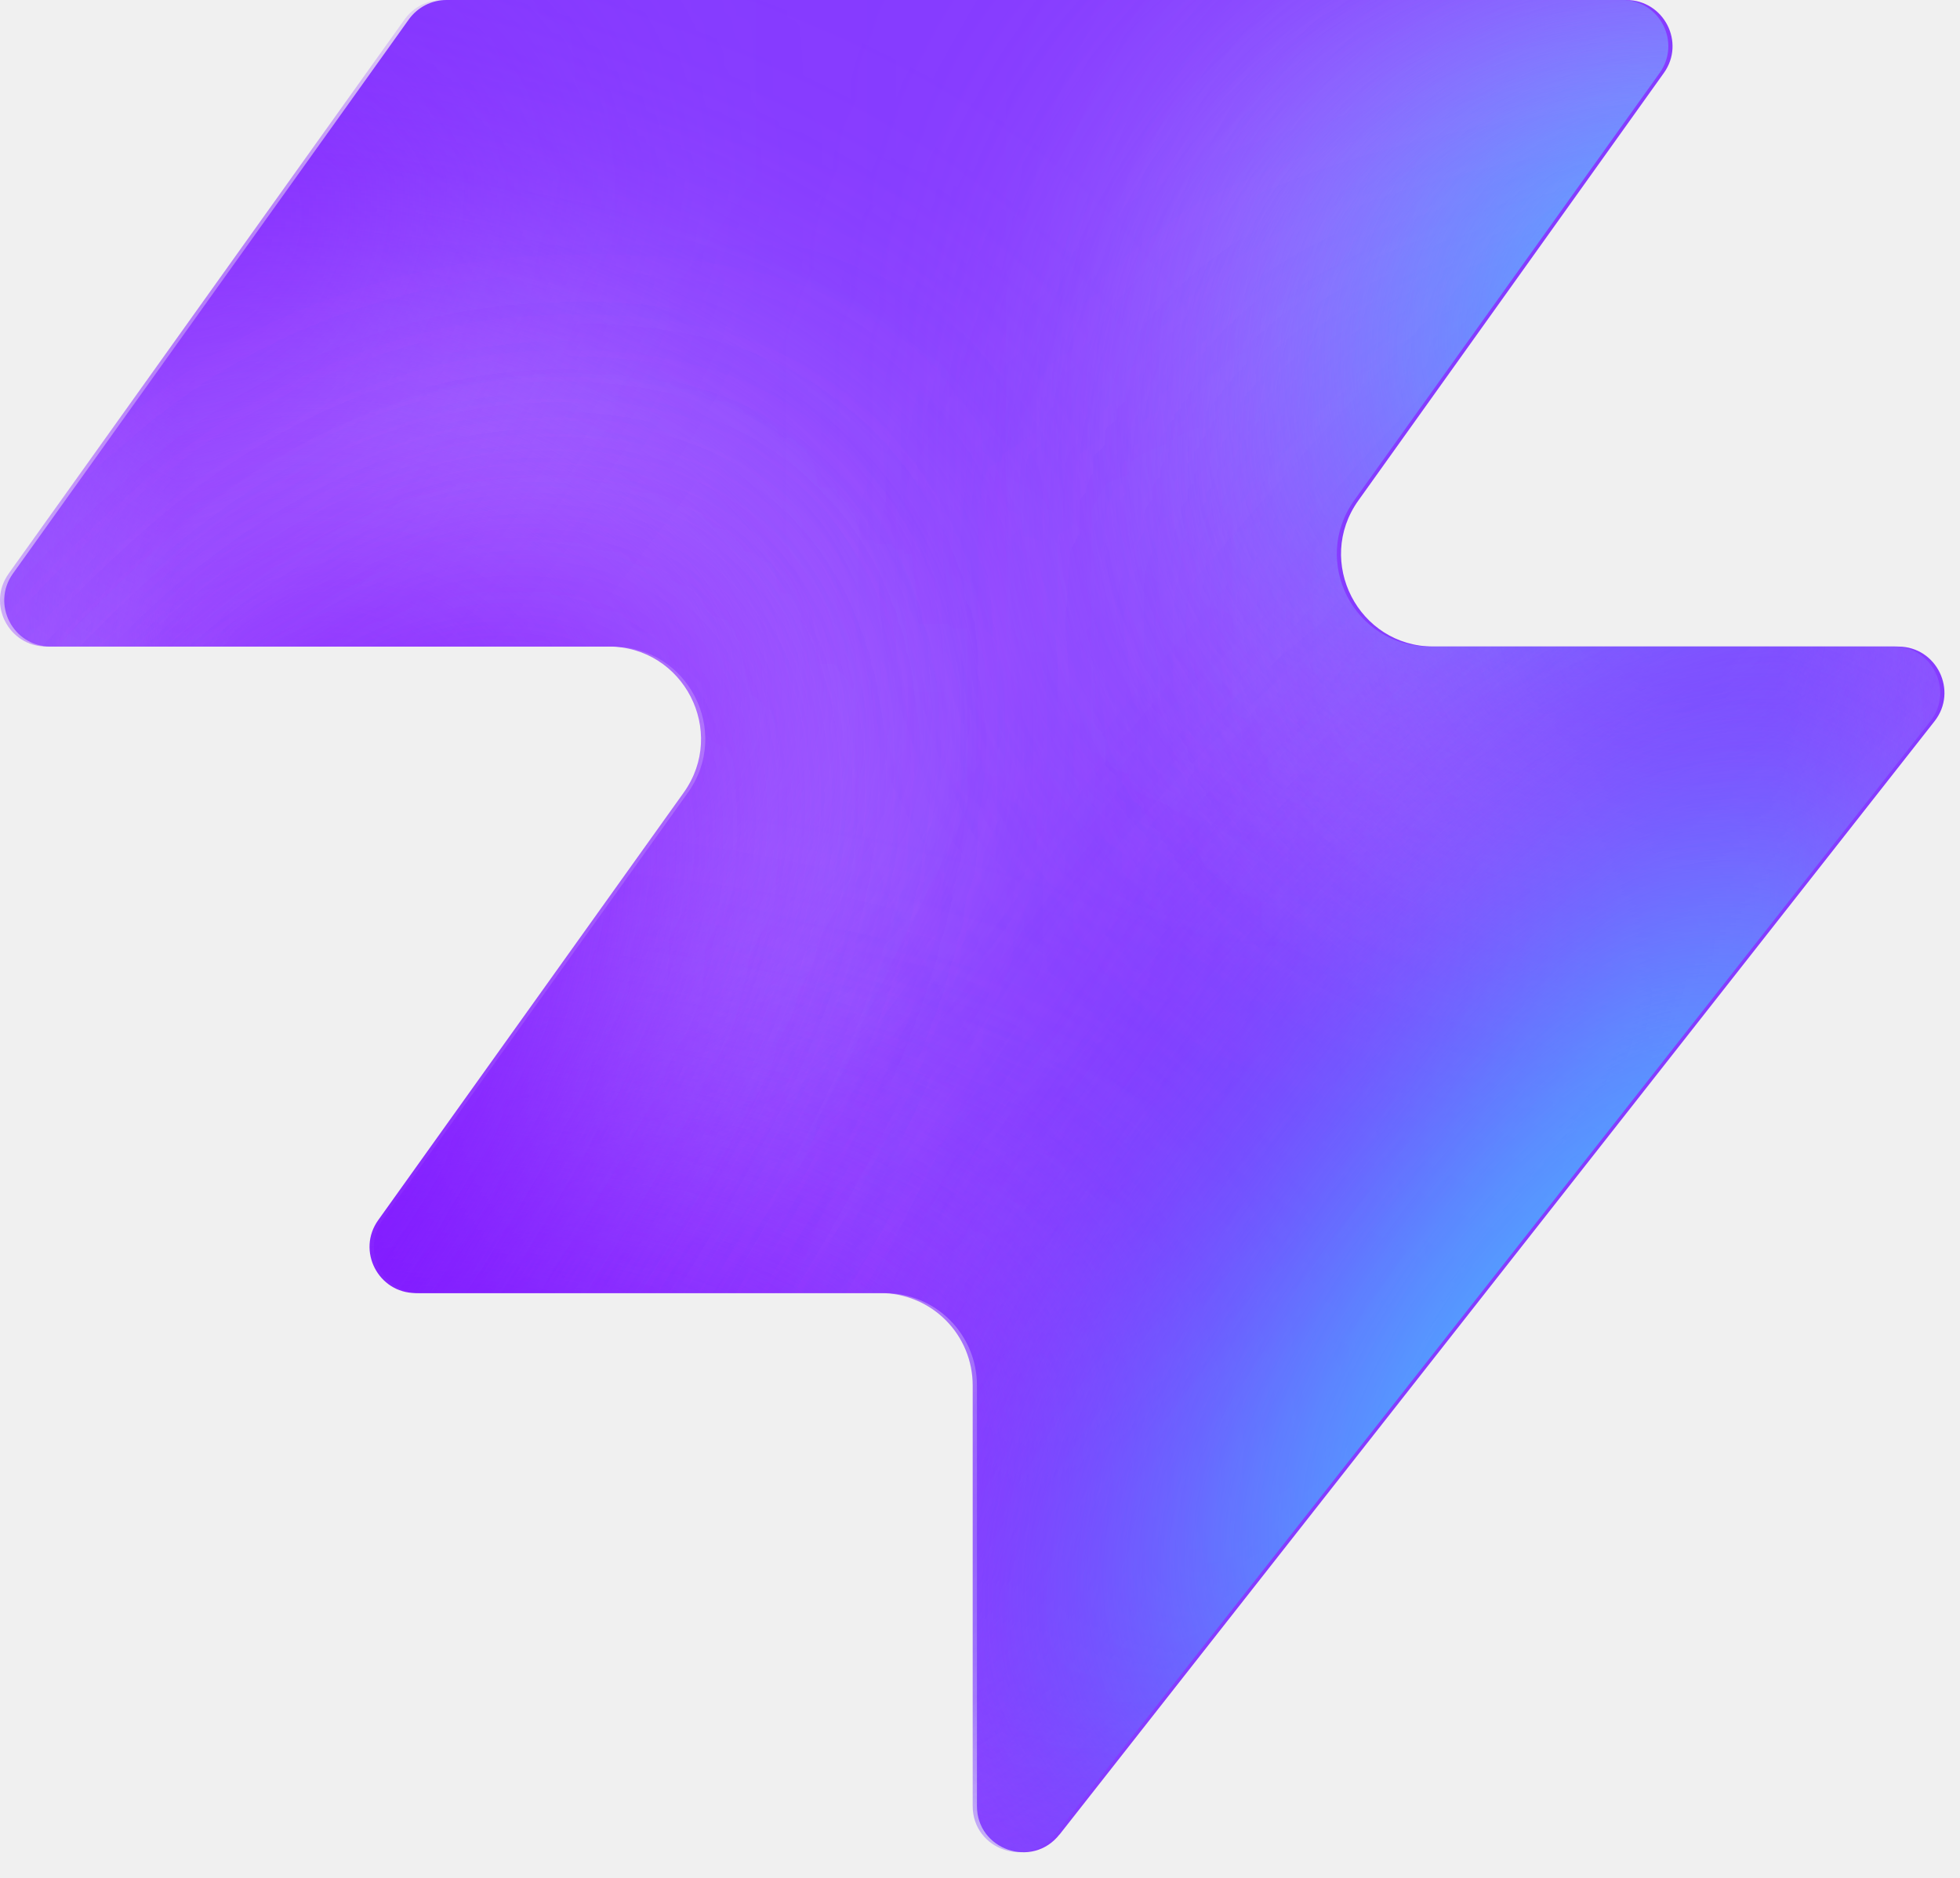
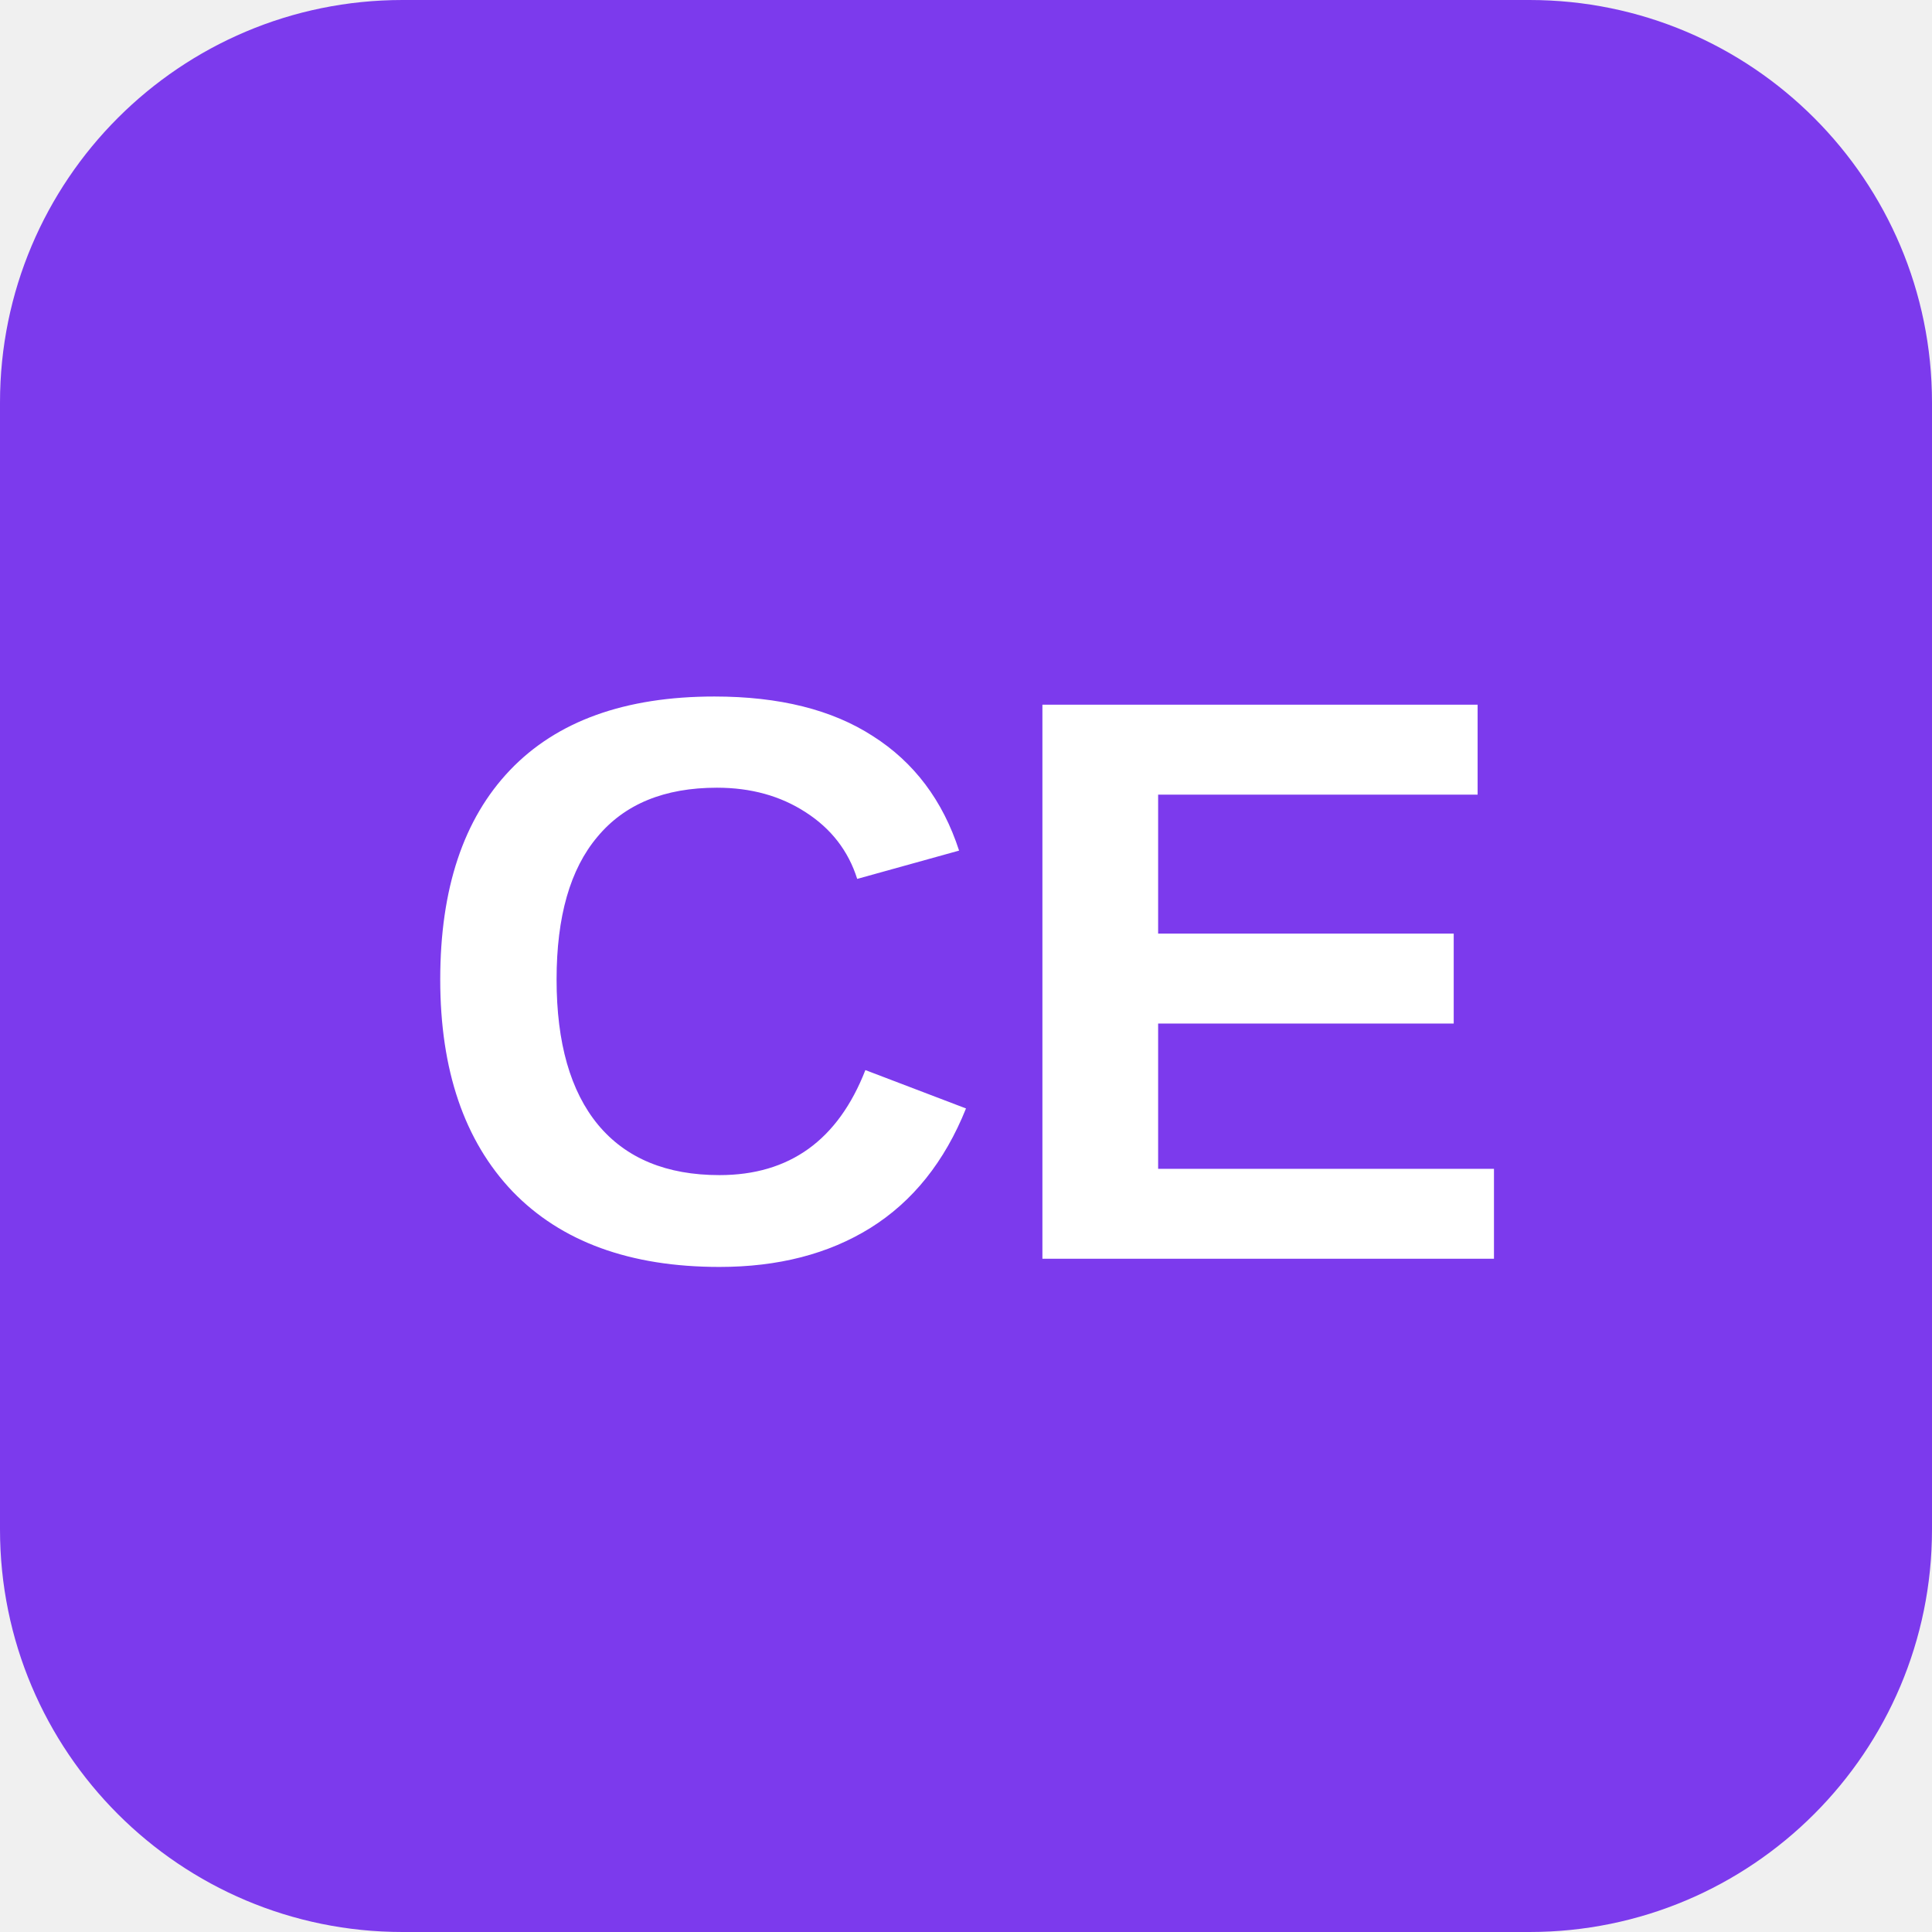
- <svg xmlns="http://www.w3.org/2000/svg" width="48" height="46" fill="none" viewBox="0 0 48 46">
-   <path fill="#863bff" d="M25.946 44.938c-.664.845-2.021.375-2.021-.698V33.937a2.26 2.26 0 0 0-2.262-2.262H10.287c-.92 0-1.456-1.04-.92-1.788l7.48-10.471c1.07-1.497 0-3.578-1.842-3.578H1.237c-.92 0-1.456-1.04-.92-1.788L10.013.474c.214-.297.556-.474.92-.474h28.894c.92 0 1.456 1.04.92 1.788l-7.48 10.471c-1.07 1.498 0 3.579 1.842 3.579h11.377c.943 0 1.473 1.088.89 1.83L25.947 44.94z" style="fill:#863bff;fill:color(display-p3 .525 .23 1);fill-opacity:1" />
-   <mask id="a" width="48" height="46" x="0" y="0" maskUnits="userSpaceOnUse" style="mask-type:alpha">
-     <path fill="#000" d="M25.842 44.938c-.664.844-2.021.375-2.021-.698V33.937a2.26 2.26 0 0 0-2.262-2.262H10.183c-.92 0-1.456-1.04-.92-1.788l7.48-10.471c1.07-1.498 0-3.579-1.842-3.579H1.133c-.92 0-1.456-1.04-.92-1.787L9.91.473c.214-.297.556-.474.92-.474h28.894c.92 0 1.456 1.04.92 1.788l-7.48 10.471c-1.07 1.498 0 3.578 1.842 3.578h11.377c.943 0 1.473 1.088.89 1.832L25.843 44.94z" style="fill:#000;fill-opacity:1" />
-   </mask>
-   <g mask="url(#a)">
-     <g filter="url(#b)">
-       <ellipse cx="5.508" cy="14.704" fill="#ede6ff" rx="5.508" ry="14.704" style="fill:#ede6ff;fill:color(display-p3 .927 .903 1);fill-opacity:1" transform="matrix(.00324 1 1 -.00324 -4.47 31.516)" />
-     </g>
-     <g filter="url(#c)">
-       <ellipse cx="10.399" cy="29.851" fill="#ede6ff" rx="10.399" ry="29.851" style="fill:#ede6ff;fill:color(display-p3 .927 .903 1);fill-opacity:1" transform="matrix(.00324 1 1 -.00324 -39.328 7.883)" />
-     </g>
-     <g filter="url(#d)">
-       <ellipse cx="5.508" cy="30.487" fill="#7e14ff" rx="5.508" ry="30.487" style="fill:#7e14ff;fill:color(display-p3 .492 .077 1);fill-opacity:1" transform="rotate(89.814 -25.913 -14.639)scale(1 -1)" />
-     </g>
-     <g filter="url(#e)">
-       <ellipse cx="5.508" cy="30.599" fill="#7e14ff" rx="5.508" ry="30.599" style="fill:#7e14ff;fill:color(display-p3 .492 .077 1);fill-opacity:1" transform="rotate(89.814 -32.644 -3.334)scale(1 -1)" />
-     </g>
-     <g filter="url(#f)">
-       <ellipse cx="5.508" cy="30.599" fill="#7e14ff" rx="5.508" ry="30.599" style="fill:#7e14ff;fill:color(display-p3 .492 .077 1);fill-opacity:1" transform="matrix(.00324 1 1 -.00324 -34.34 30.47)" />
-     </g>
-     <g filter="url(#g)">
-       <ellipse cx="14.072" cy="22.078" fill="#ede6ff" rx="14.072" ry="22.078" style="fill:#ede6ff;fill:color(display-p3 .927 .903 1);fill-opacity:1" transform="rotate(93.35 24.506 48.493)scale(-1 1)" />
-     </g>
-     <g filter="url(#h)">
-       <ellipse cx="3.47" cy="21.501" fill="#7e14ff" rx="3.47" ry="21.501" style="fill:#7e14ff;fill:color(display-p3 .492 .077 1);fill-opacity:1" transform="rotate(89.009 28.708 47.59)scale(-1 1)" />
-     </g>
-     <g filter="url(#i)">
-       <ellipse cx="3.47" cy="21.501" fill="#7e14ff" rx="3.47" ry="21.501" style="fill:#7e14ff;fill:color(display-p3 .492 .077 1);fill-opacity:1" transform="rotate(89.009 28.708 47.59)scale(-1 1)" />
-     </g>
-     <g filter="url(#j)">
-       <ellipse cx=".387" cy="8.972" fill="#7e14ff" rx="4.407" ry="29.108" style="fill:#7e14ff;fill:color(display-p3 .492 .077 1);fill-opacity:1" transform="rotate(39.51 .387 8.972)" />
-     </g>
-     <g filter="url(#k)">
-       <ellipse cx="47.523" cy="-6.092" fill="#7e14ff" rx="4.407" ry="29.108" style="fill:#7e14ff;fill:color(display-p3 .492 .077 1);fill-opacity:1" transform="rotate(37.892 47.523 -6.092)" />
-     </g>
-     <g filter="url(#l)">
-       <ellipse cx="41.412" cy="6.333" fill="#47bfff" rx="5.971" ry="9.665" style="fill:#47bfff;fill:color(display-p3 .28 .748 1);fill-opacity:1" transform="rotate(37.892 41.412 6.333)" />
-     </g>
-     <g filter="url(#m)">
-       <ellipse cx="-1.879" cy="38.332" fill="#7e14ff" rx="4.407" ry="29.108" style="fill:#7e14ff;fill:color(display-p3 .492 .077 1);fill-opacity:1" transform="rotate(37.892 -1.88 38.332)" />
-     </g>
-     <g filter="url(#n)">
-       <ellipse cx="-1.879" cy="38.332" fill="#7e14ff" rx="4.407" ry="29.108" style="fill:#7e14ff;fill:color(display-p3 .492 .077 1);fill-opacity:1" transform="rotate(37.892 -1.88 38.332)" />
-     </g>
-     <g filter="url(#o)">
-       <ellipse cx="35.651" cy="29.907" fill="#7e14ff" rx="4.407" ry="29.108" style="fill:#7e14ff;fill:color(display-p3 .492 .077 1);fill-opacity:1" transform="rotate(37.892 35.651 29.907)" />
-     </g>
-     <g filter="url(#p)">
-       <ellipse cx="38.418" cy="32.4" fill="#47bfff" rx="5.971" ry="15.297" style="fill:#47bfff;fill:color(display-p3 .28 .748 1);fill-opacity:1" transform="rotate(37.892 38.418 32.4)" />
-     </g>
-   </g>
-   <defs>
-     <filter id="b" width="60.045" height="41.654" x="-19.77" y="16.149" color-interpolation-filters="sRGB" filterUnits="userSpaceOnUse">
-       <feFlood flood-opacity="0" result="BackgroundImageFix" />
-       <feBlend in="SourceGraphic" in2="BackgroundImageFix" result="shape" />
-       <feGaussianBlur result="effect1_foregroundBlur_2002_17158" stdDeviation="7.659" />
-     </filter>
-     <filter id="c" width="90.34" height="51.437" x="-54.613" y="-7.533" color-interpolation-filters="sRGB" filterUnits="userSpaceOnUse">
-       <feFlood flood-opacity="0" result="BackgroundImageFix" />
-       <feBlend in="SourceGraphic" in2="BackgroundImageFix" result="shape" />
-       <feGaussianBlur result="effect1_foregroundBlur_2002_17158" stdDeviation="7.659" />
-     </filter>
-     <filter id="d" width="79.355" height="29.4" x="-49.64" y="2.03" color-interpolation-filters="sRGB" filterUnits="userSpaceOnUse">
-       <feFlood flood-opacity="0" result="BackgroundImageFix" />
-       <feBlend in="SourceGraphic" in2="BackgroundImageFix" result="shape" />
-       <feGaussianBlur result="effect1_foregroundBlur_2002_17158" stdDeviation="4.596" />
-     </filter>
-     <filter id="e" width="79.579" height="29.4" x="-45.045" y="20.029" color-interpolation-filters="sRGB" filterUnits="userSpaceOnUse">
-       <feFlood flood-opacity="0" result="BackgroundImageFix" />
-       <feBlend in="SourceGraphic" in2="BackgroundImageFix" result="shape" />
-       <feGaussianBlur result="effect1_foregroundBlur_2002_17158" stdDeviation="4.596" />
-     </filter>
-     <filter id="f" width="79.579" height="29.4" x="-43.513" y="21.178" color-interpolation-filters="sRGB" filterUnits="userSpaceOnUse">
-       <feFlood flood-opacity="0" result="BackgroundImageFix" />
-       <feBlend in="SourceGraphic" in2="BackgroundImageFix" result="shape" />
-       <feGaussianBlur result="effect1_foregroundBlur_2002_17158" stdDeviation="4.596" />
-     </filter>
-     <filter id="g" width="74.749" height="58.852" x="15.756" y="-17.901" color-interpolation-filters="sRGB" filterUnits="userSpaceOnUse">
-       <feFlood flood-opacity="0" result="BackgroundImageFix" />
-       <feBlend in="SourceGraphic" in2="BackgroundImageFix" result="shape" />
-       <feGaussianBlur result="effect1_foregroundBlur_2002_17158" stdDeviation="7.659" />
-     </filter>
-     <filter id="h" width="61.377" height="25.362" x="23.548" y="2.284" color-interpolation-filters="sRGB" filterUnits="userSpaceOnUse">
-       <feFlood flood-opacity="0" result="BackgroundImageFix" />
-       <feBlend in="SourceGraphic" in2="BackgroundImageFix" result="shape" />
-       <feGaussianBlur result="effect1_foregroundBlur_2002_17158" stdDeviation="4.596" />
-     </filter>
-     <filter id="i" width="61.377" height="25.362" x="23.548" y="2.284" color-interpolation-filters="sRGB" filterUnits="userSpaceOnUse">
-       <feFlood flood-opacity="0" result="BackgroundImageFix" />
-       <feBlend in="SourceGraphic" in2="BackgroundImageFix" result="shape" />
-       <feGaussianBlur result="effect1_foregroundBlur_2002_17158" stdDeviation="4.596" />
-     </filter>
-     <filter id="j" width="56.045" height="63.649" x="-27.636" y="-22.853" color-interpolation-filters="sRGB" filterUnits="userSpaceOnUse">
-       <feFlood flood-opacity="0" result="BackgroundImageFix" />
-       <feBlend in="SourceGraphic" in2="BackgroundImageFix" result="shape" />
-       <feGaussianBlur result="effect1_foregroundBlur_2002_17158" stdDeviation="4.596" />
-     </filter>
-     <filter id="k" width="54.814" height="64.646" x="20.116" y="-38.415" color-interpolation-filters="sRGB" filterUnits="userSpaceOnUse">
-       <feFlood flood-opacity="0" result="BackgroundImageFix" />
-       <feBlend in="SourceGraphic" in2="BackgroundImageFix" result="shape" />
-       <feGaussianBlur result="effect1_foregroundBlur_2002_17158" stdDeviation="4.596" />
-     </filter>
-     <filter id="l" width="33.541" height="35.313" x="24.641" y="-11.323" color-interpolation-filters="sRGB" filterUnits="userSpaceOnUse">
-       <feFlood flood-opacity="0" result="BackgroundImageFix" />
-       <feBlend in="SourceGraphic" in2="BackgroundImageFix" result="shape" />
-       <feGaussianBlur result="effect1_foregroundBlur_2002_17158" stdDeviation="4.596" />
-     </filter>
-     <filter id="m" width="54.814" height="64.646" x="-29.286" y="6.009" color-interpolation-filters="sRGB" filterUnits="userSpaceOnUse">
-       <feFlood flood-opacity="0" result="BackgroundImageFix" />
-       <feBlend in="SourceGraphic" in2="BackgroundImageFix" result="shape" />
-       <feGaussianBlur result="effect1_foregroundBlur_2002_17158" stdDeviation="4.596" />
-     </filter>
-     <filter id="n" width="54.814" height="64.646" x="-29.286" y="6.009" color-interpolation-filters="sRGB" filterUnits="userSpaceOnUse">
-       <feFlood flood-opacity="0" result="BackgroundImageFix" />
-       <feBlend in="SourceGraphic" in2="BackgroundImageFix" result="shape" />
-       <feGaussianBlur result="effect1_foregroundBlur_2002_17158" stdDeviation="4.596" />
-     </filter>
-     <filter id="o" width="54.814" height="64.646" x="8.244" y="-2.416" color-interpolation-filters="sRGB" filterUnits="userSpaceOnUse">
-       <feFlood flood-opacity="0" result="BackgroundImageFix" />
-       <feBlend in="SourceGraphic" in2="BackgroundImageFix" result="shape" />
-       <feGaussianBlur result="effect1_foregroundBlur_2002_17158" stdDeviation="4.596" />
-     </filter>
-     <filter id="p" width="39.409" height="43.623" x="18.713" y="10.588" color-interpolation-filters="sRGB" filterUnits="userSpaceOnUse">
-       <feFlood flood-opacity="0" result="BackgroundImageFix" />
-       <feBlend in="SourceGraphic" in2="BackgroundImageFix" result="shape" />
-       <feGaussianBlur result="effect1_foregroundBlur_2002_17158" stdDeviation="4.596" />
-     </filter>
-   </defs>
+ <svg xmlns="http://www.w3.org/2000/svg" width="48" height="48" viewBox="0 0 48 48">
+   <rect width="48" height="48" rx="10" fill="#7c3aed" />
+   <text x="50%" y="50%" dy=".08em" text-anchor="middle" dominant-baseline="middle" font-family="Arial, Helvetica, sans-serif" font-weight="700" font-size="20" fill="#ffffff">CE</text>
</svg>
